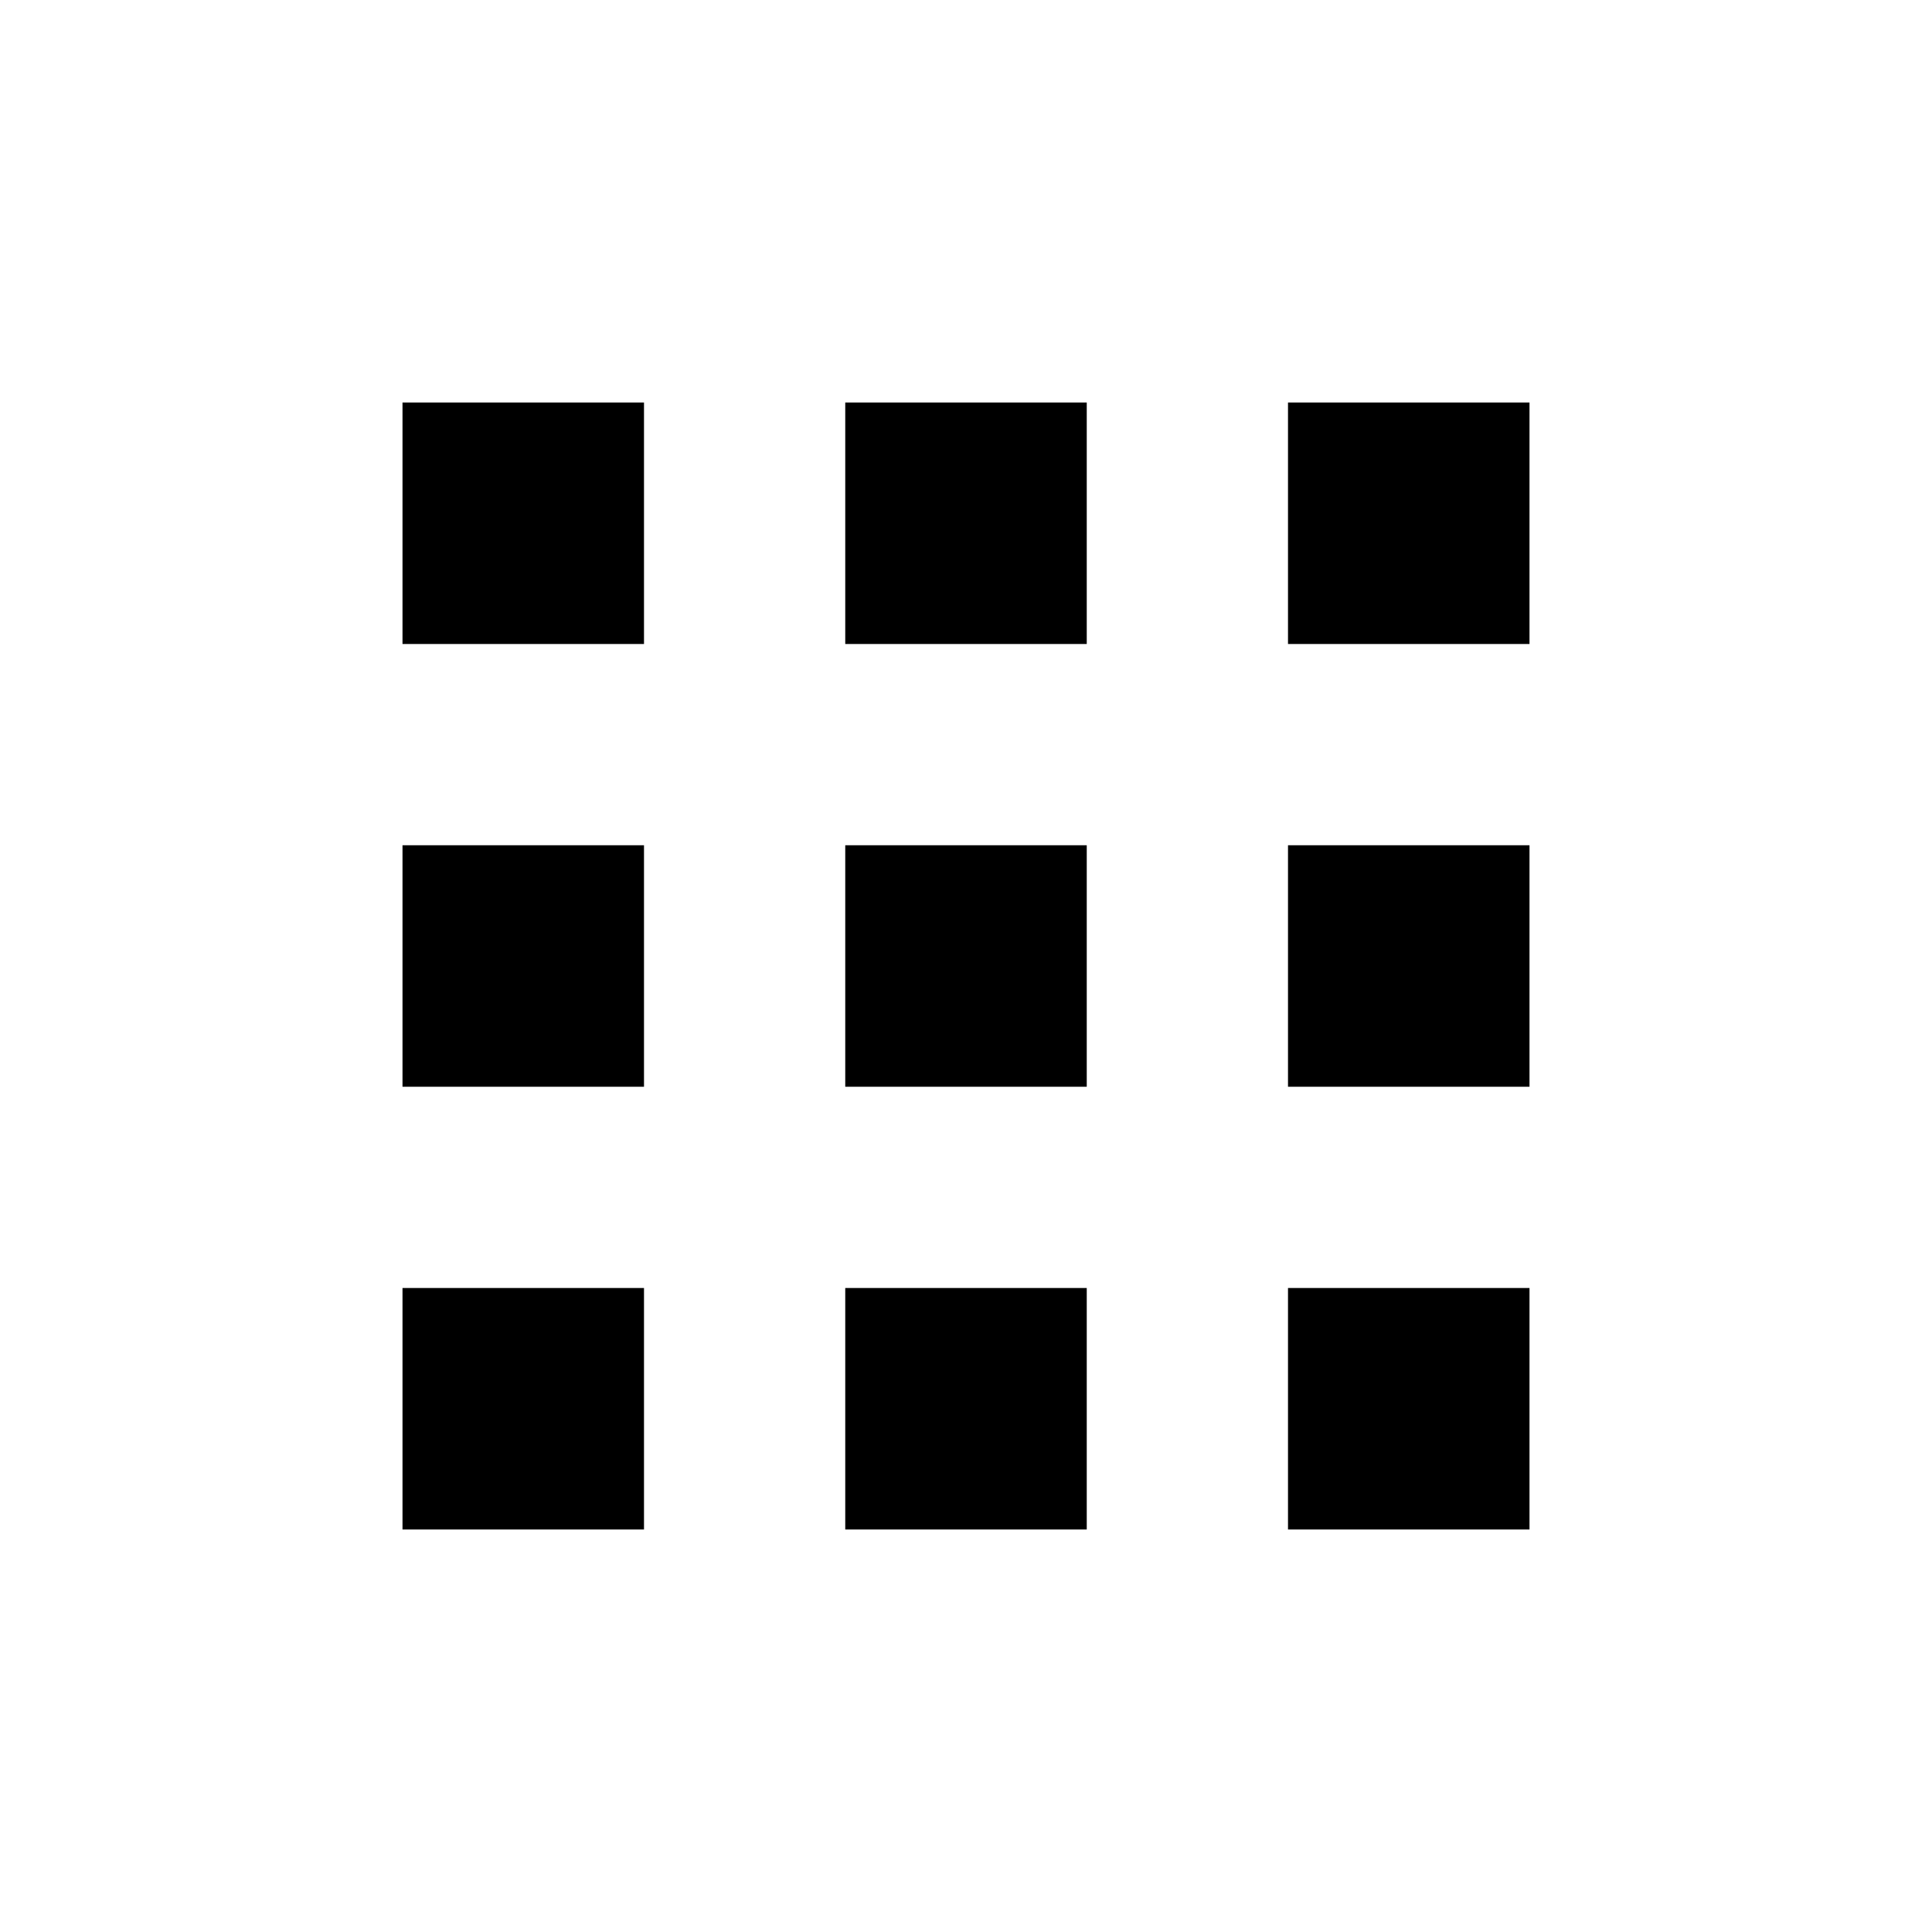
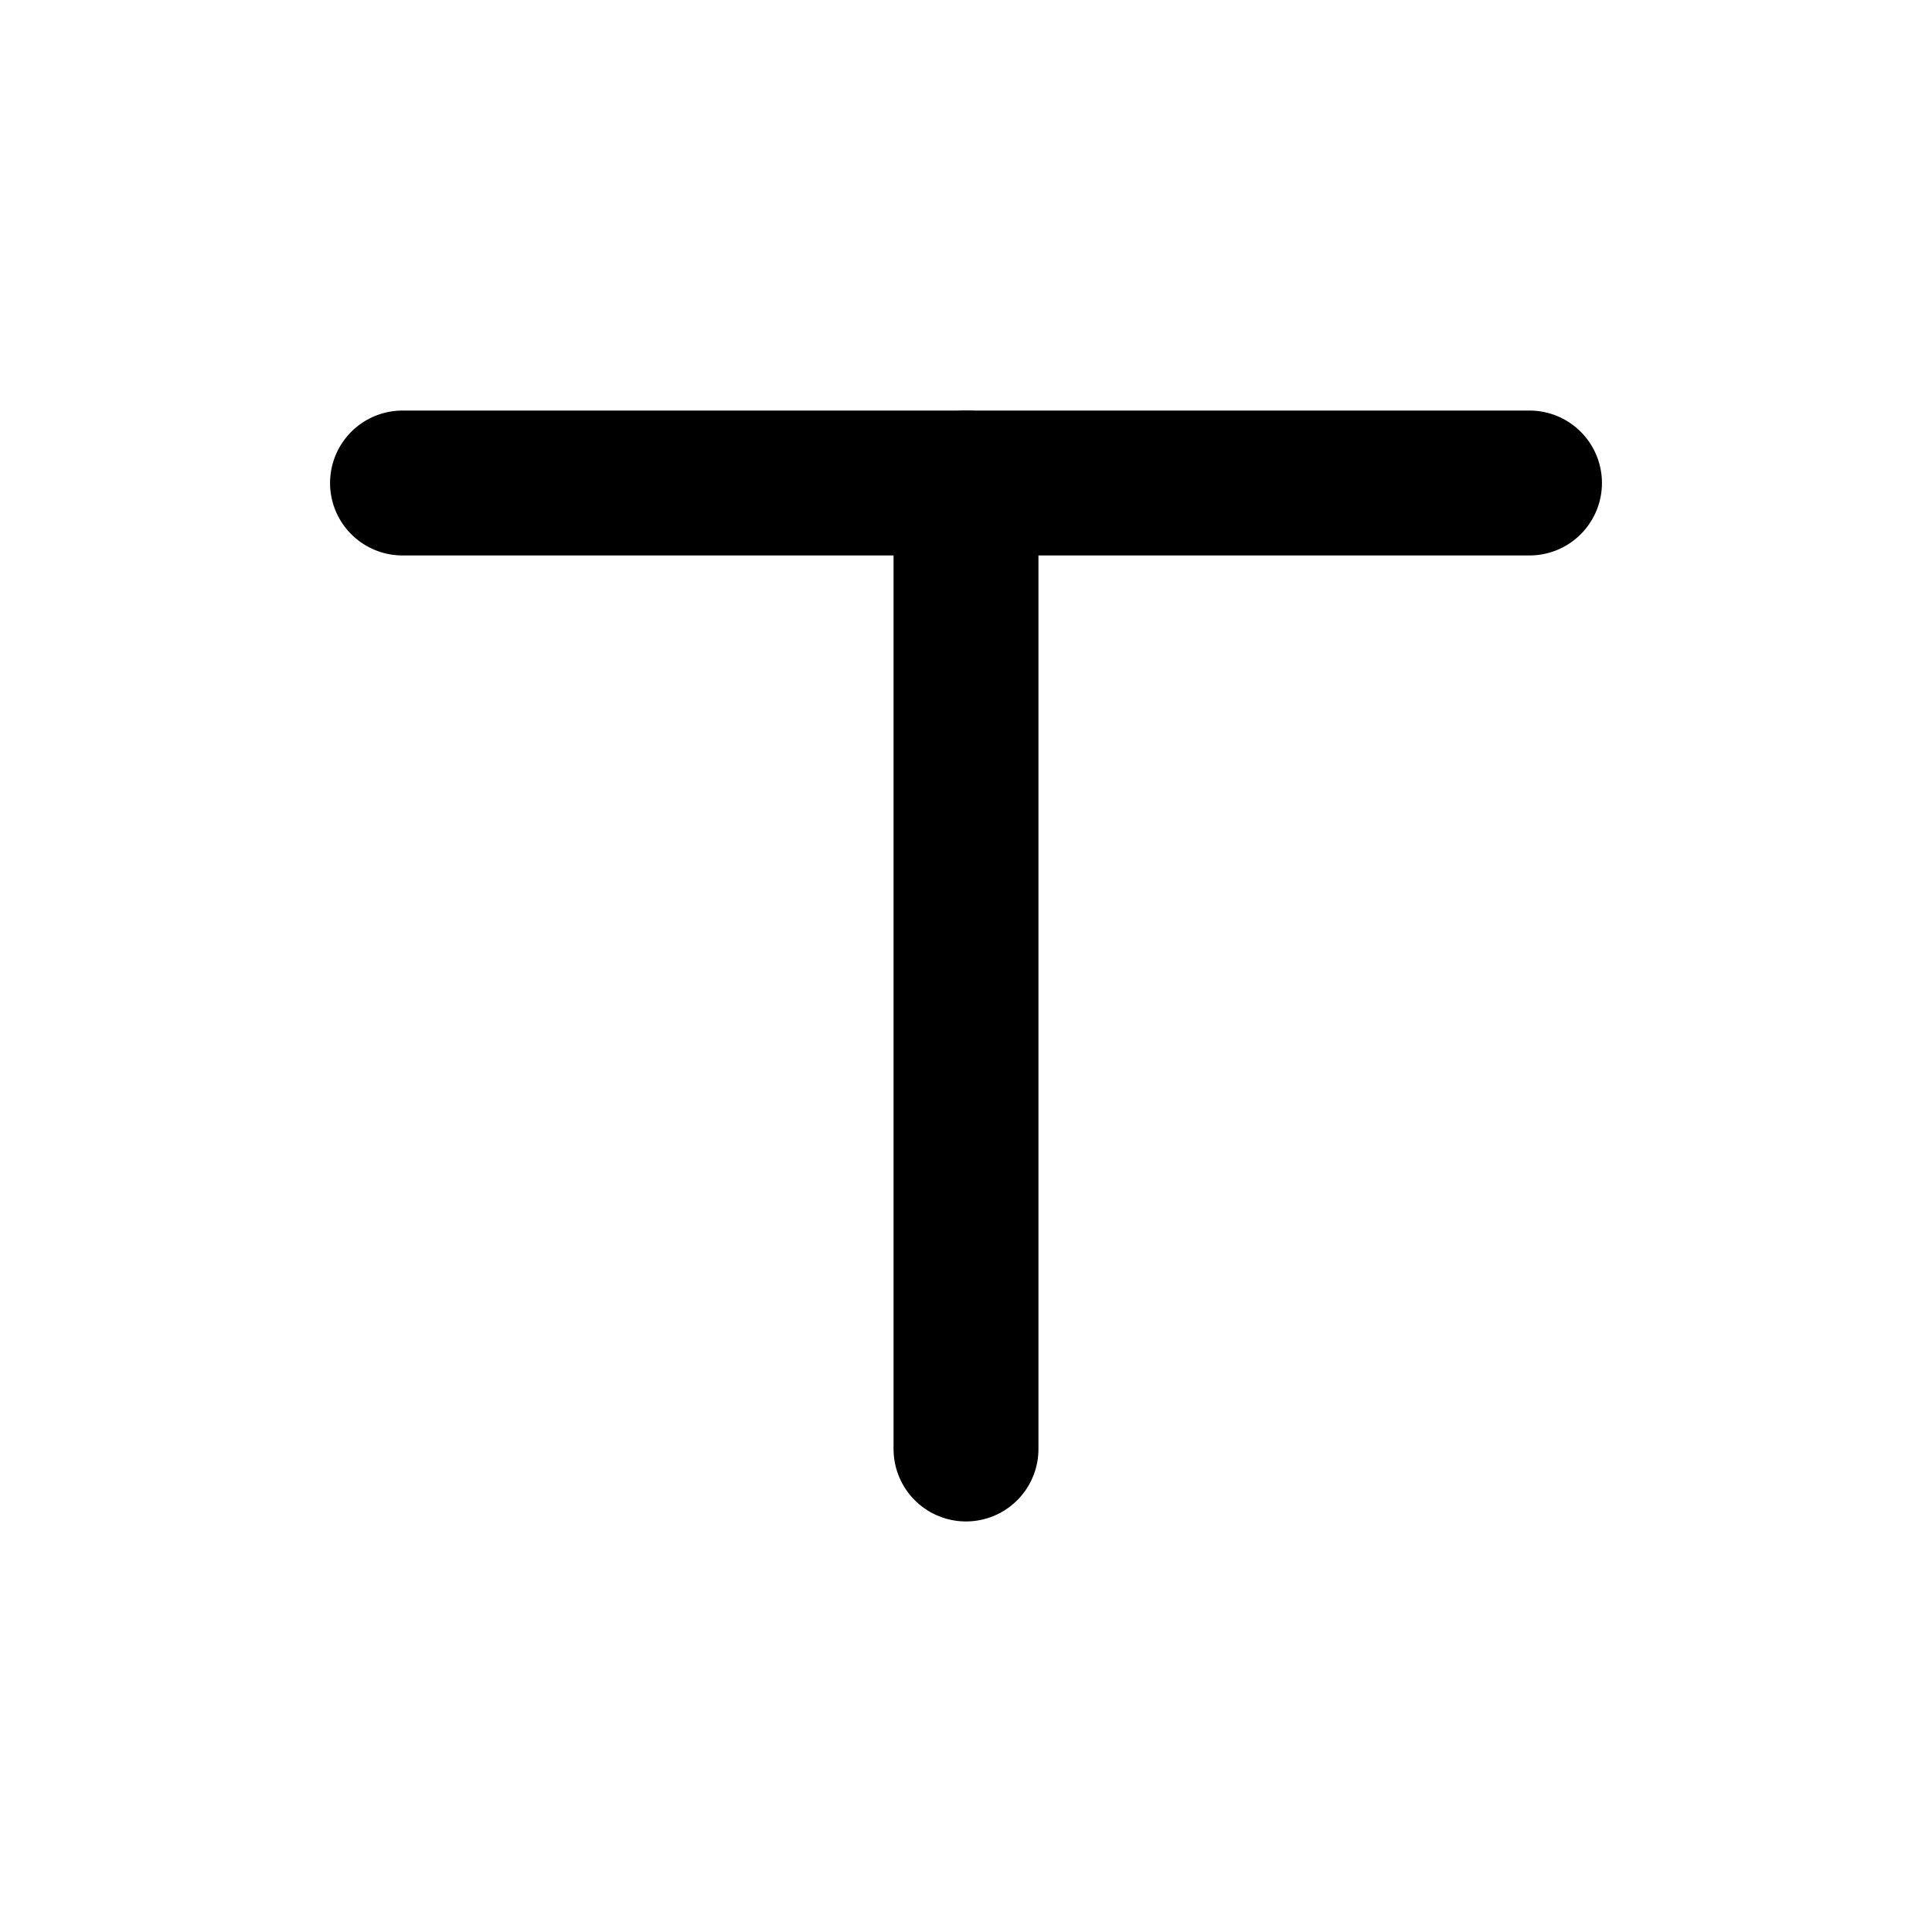
- <svg viewBox="0 0 24 24">
-   <rect x="5" y="5" width="3" height="3" fill="currentColor" />
-   <rect x="10.5" y="5" width="3" height="3" fill="currentColor" />
-   <rect x="16" y="5" width="3" height="3" fill="currentColor" />
-   <rect x="5" y="10.5" width="3" height="3" fill="currentColor" />
-   <rect x="10.5" y="10.5" width="3" height="3" fill="currentColor" />
-   <rect x="16" y="10.5" width="3" height="3" fill="currentColor" />
-   <rect x="5" y="16" width="3" height="3" fill="currentColor" />
-   <rect x="10.5" y="16" width="3" height="3" fill="currentColor" />
-   <rect x="16" y="16" width="3" height="3" fill="currentColor" />
+ <svg viewBox="0 0 24 24" fill="none">
+   <path d="M5 6h14" stroke="currentColor" stroke-width="1.8" stroke-linecap="round" />
+   <path d="M12 6v12" stroke="currentColor" stroke-width="1.8" stroke-linecap="round" />
</svg>
